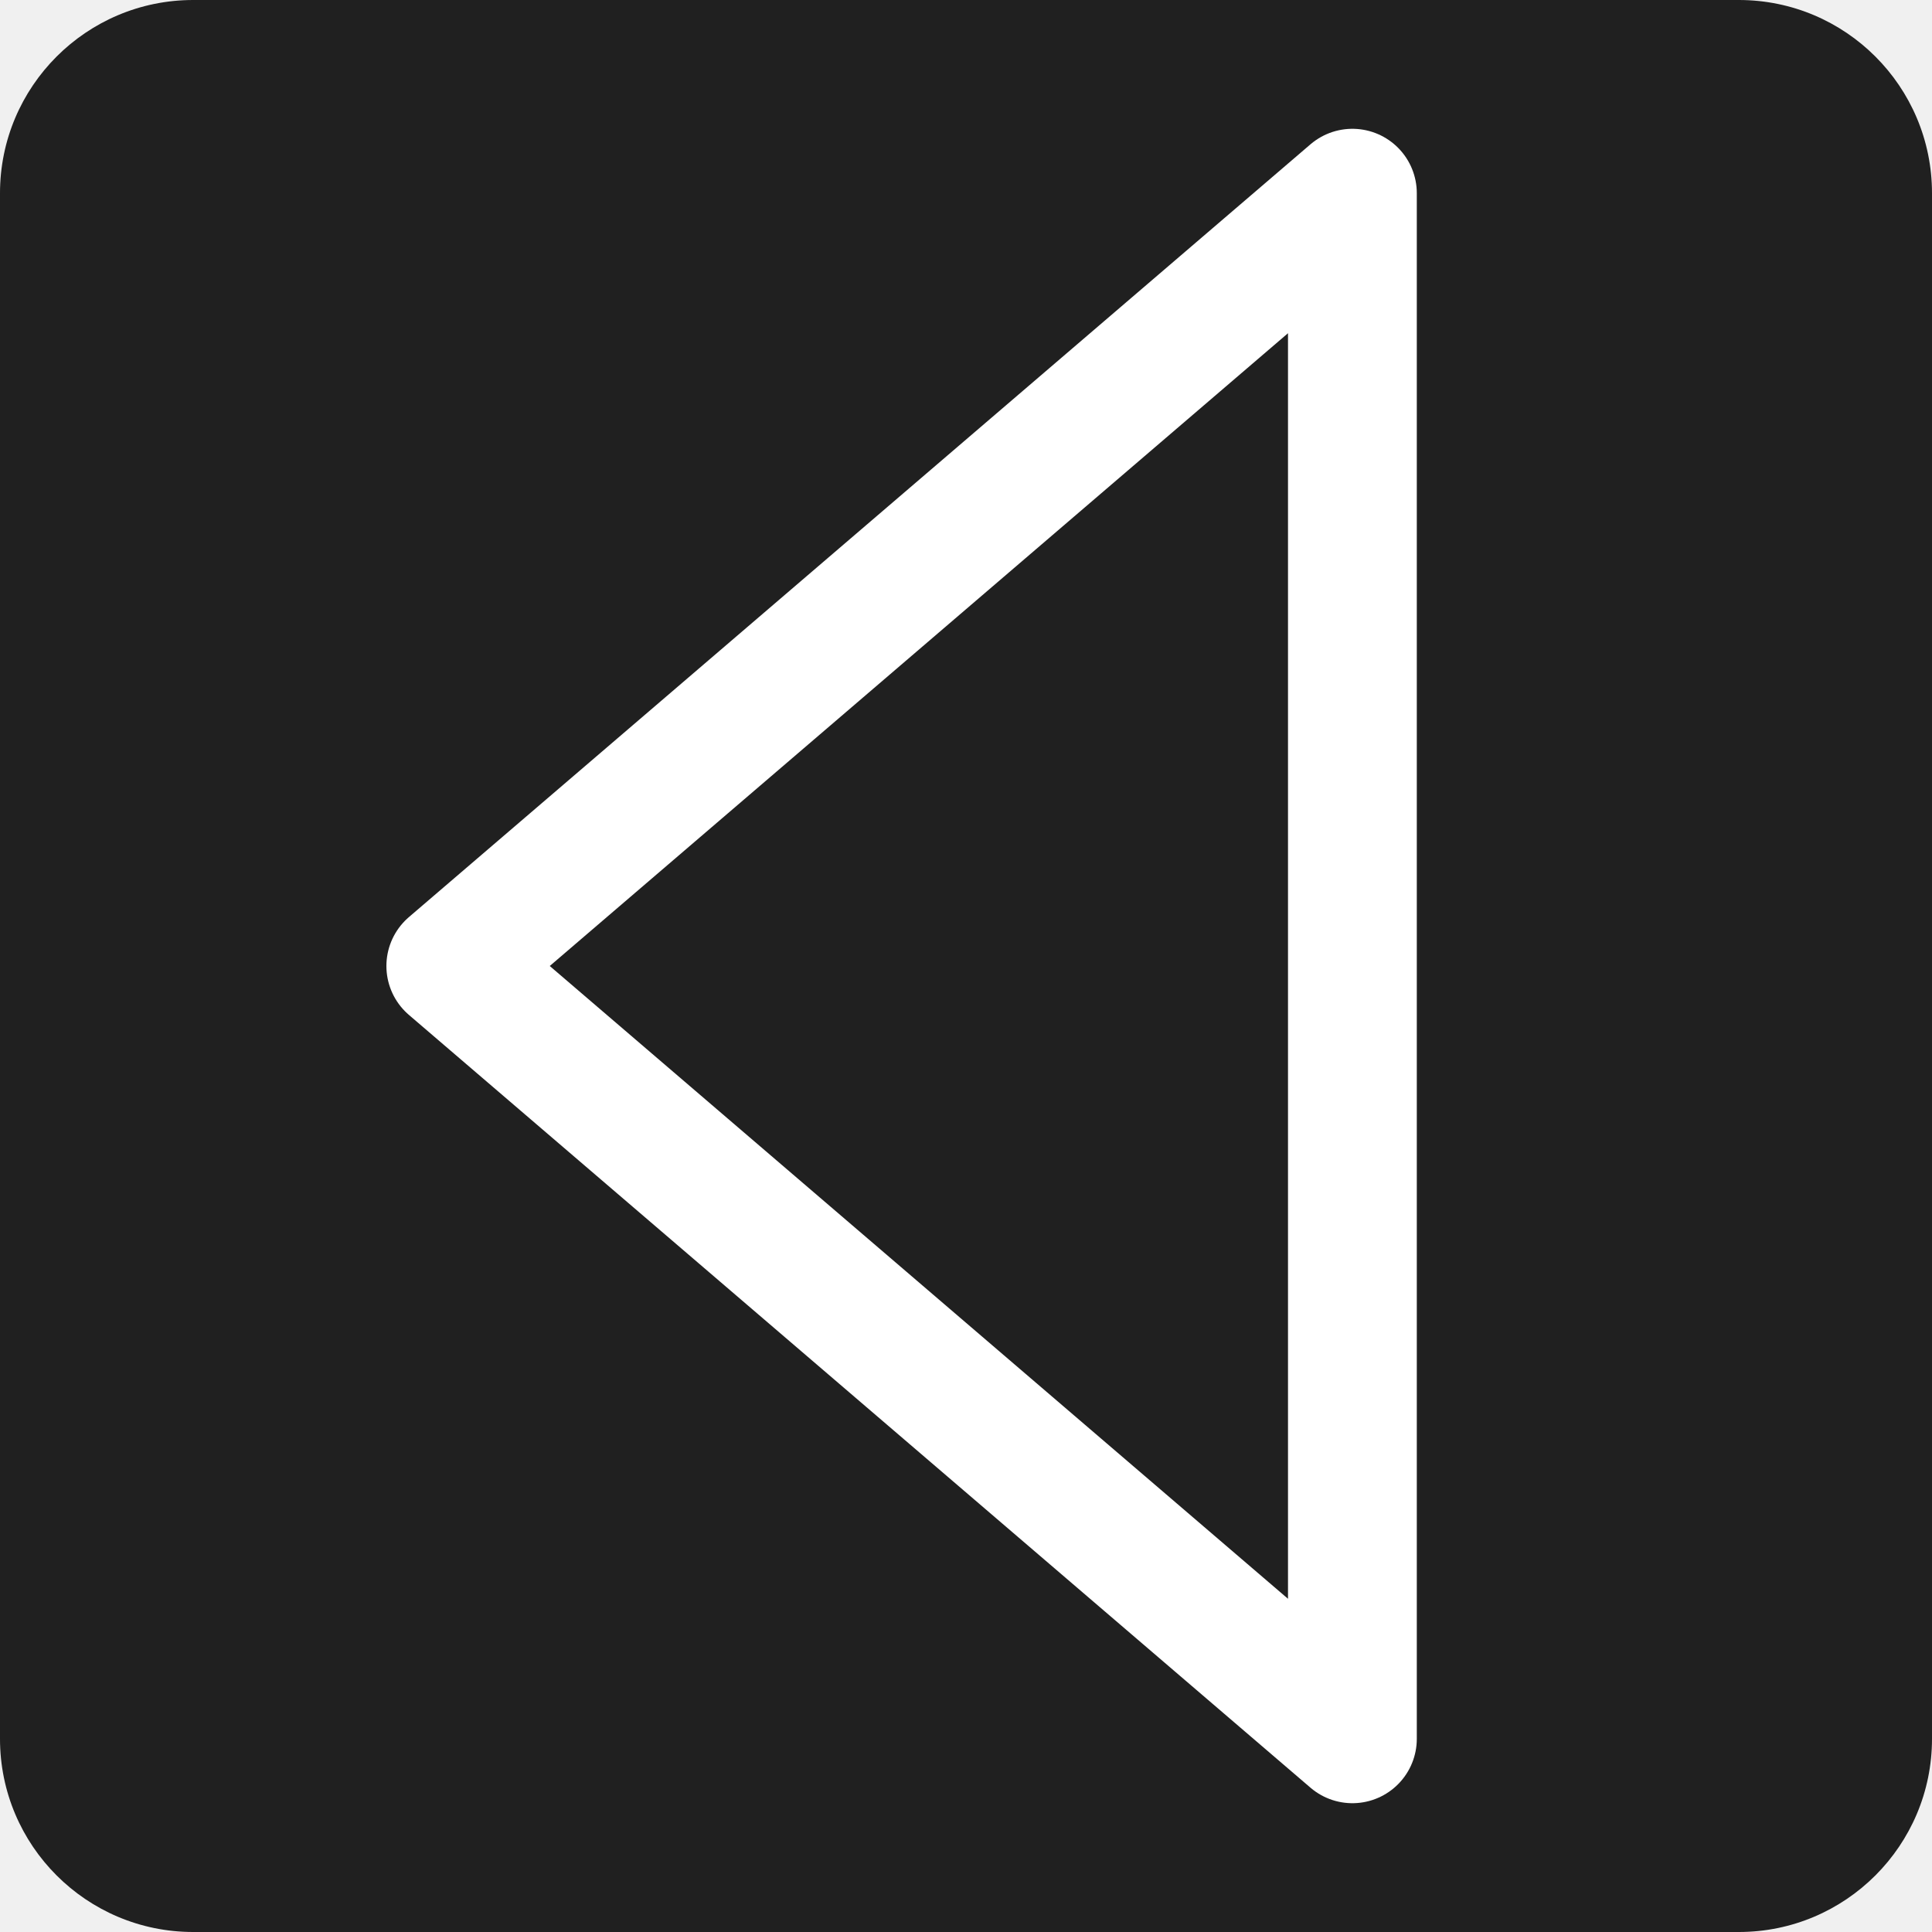
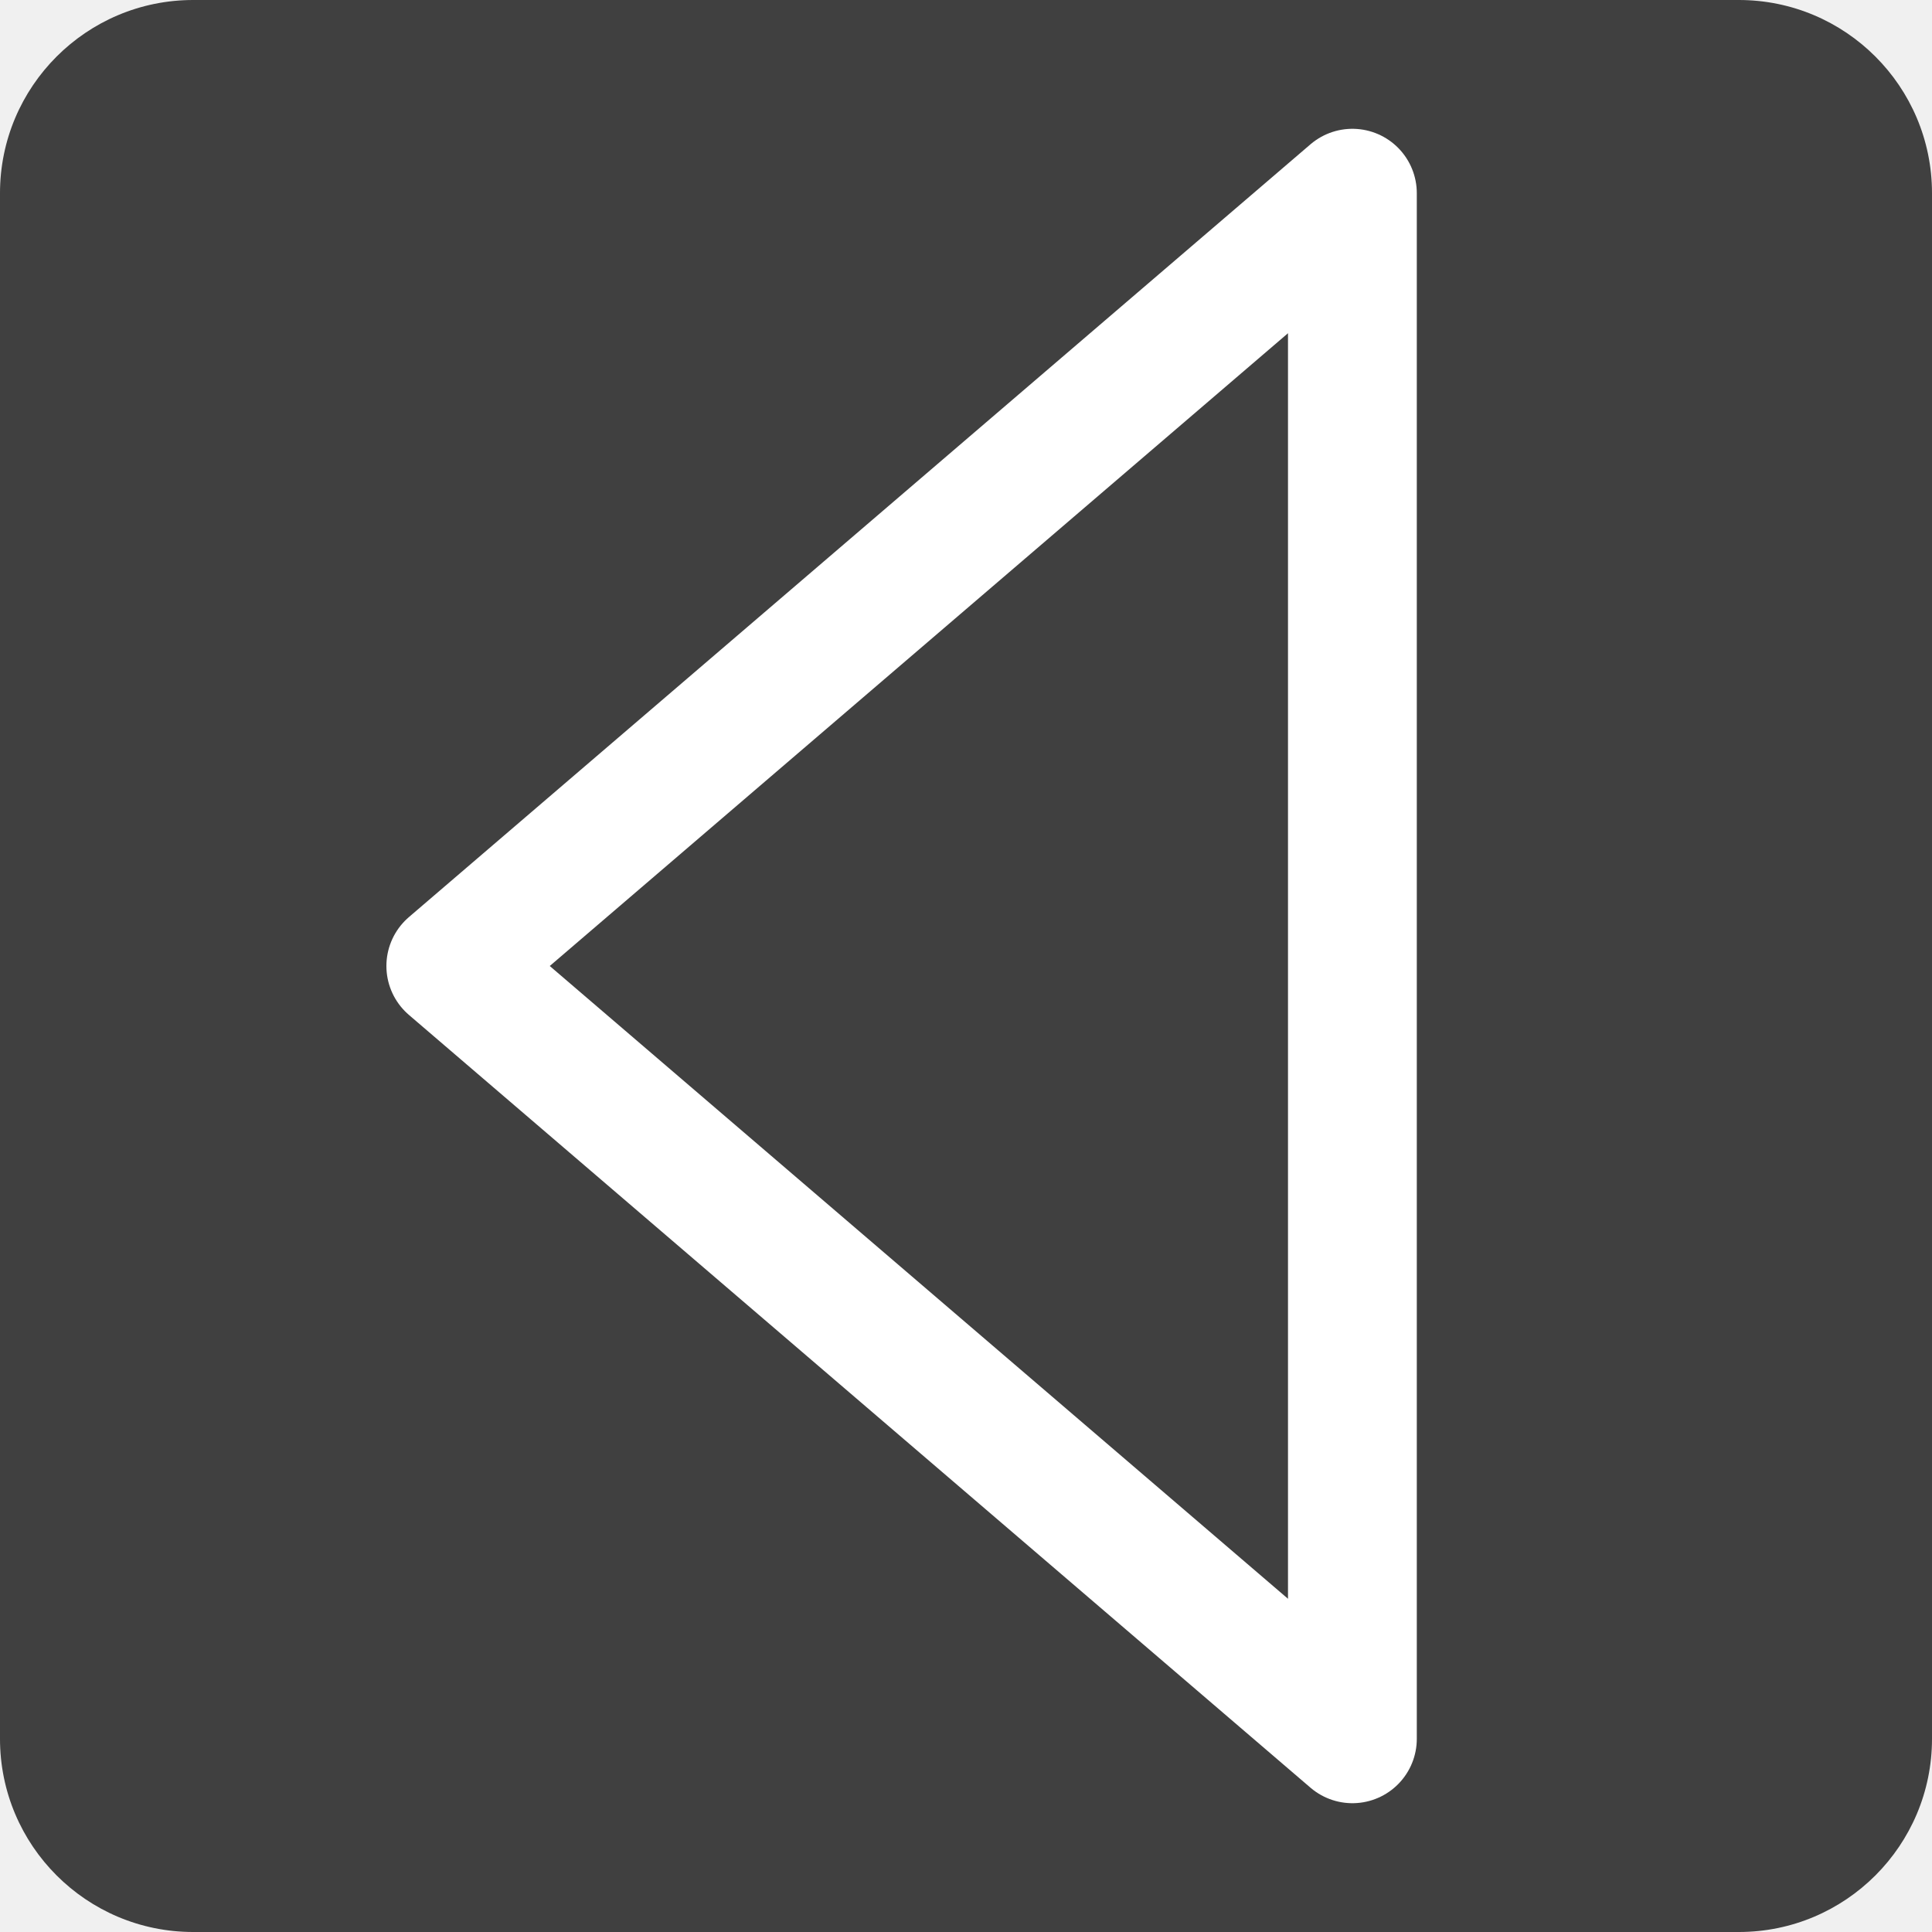
<svg xmlns="http://www.w3.org/2000/svg" width="30px" height="30px" version="1.1">
  <g id="background">
-     <rect x="0" y="0" width="30" height="30" rx="3" ry="3" style="fill:#202020;stroke:none;" id="rect4255" />
+     <rect x="0" y="0" width="30" height="30" rx="3" ry="3" style="fill:#404040;stroke:none;" id="rect4255" />
  </g>
  <g stroke="#ffffff" fill="none" stroke-linecap="round" stroke-linejoin="round" stroke-width="2">
    <path d="        M 21 3 l 0 24 l -14 -12 l 14 -12 " />
  </g>
</svg>
